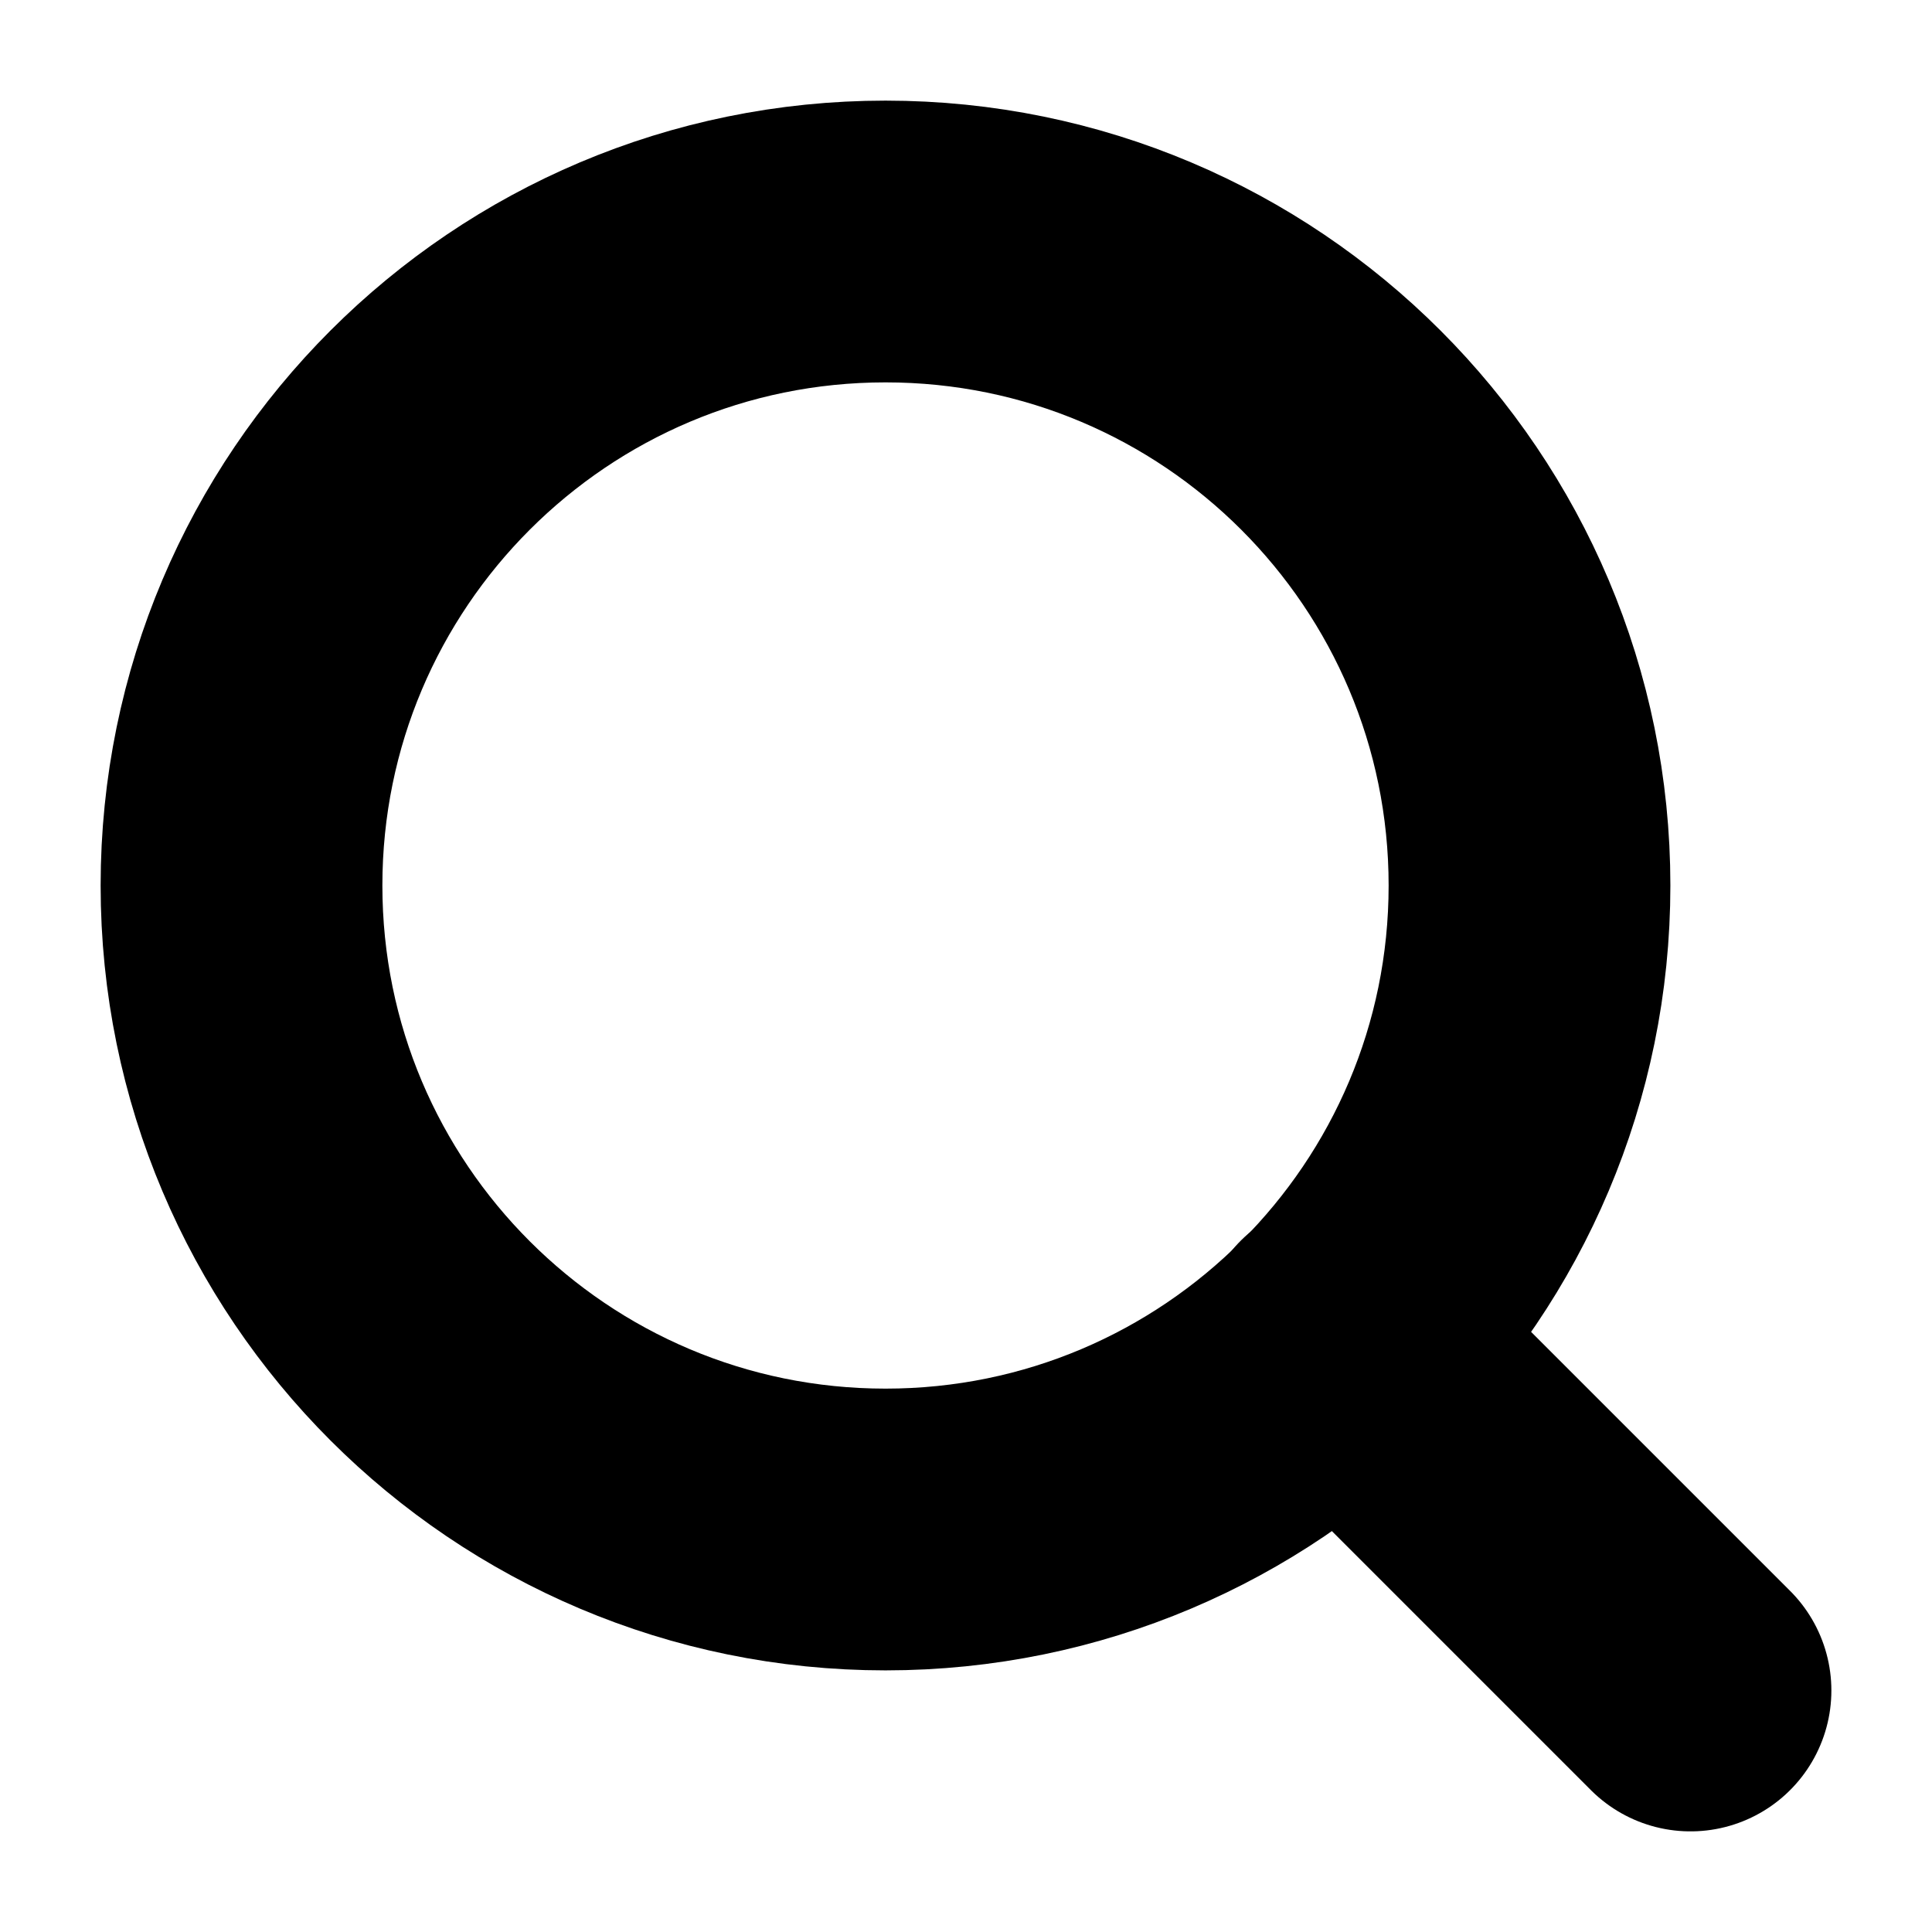
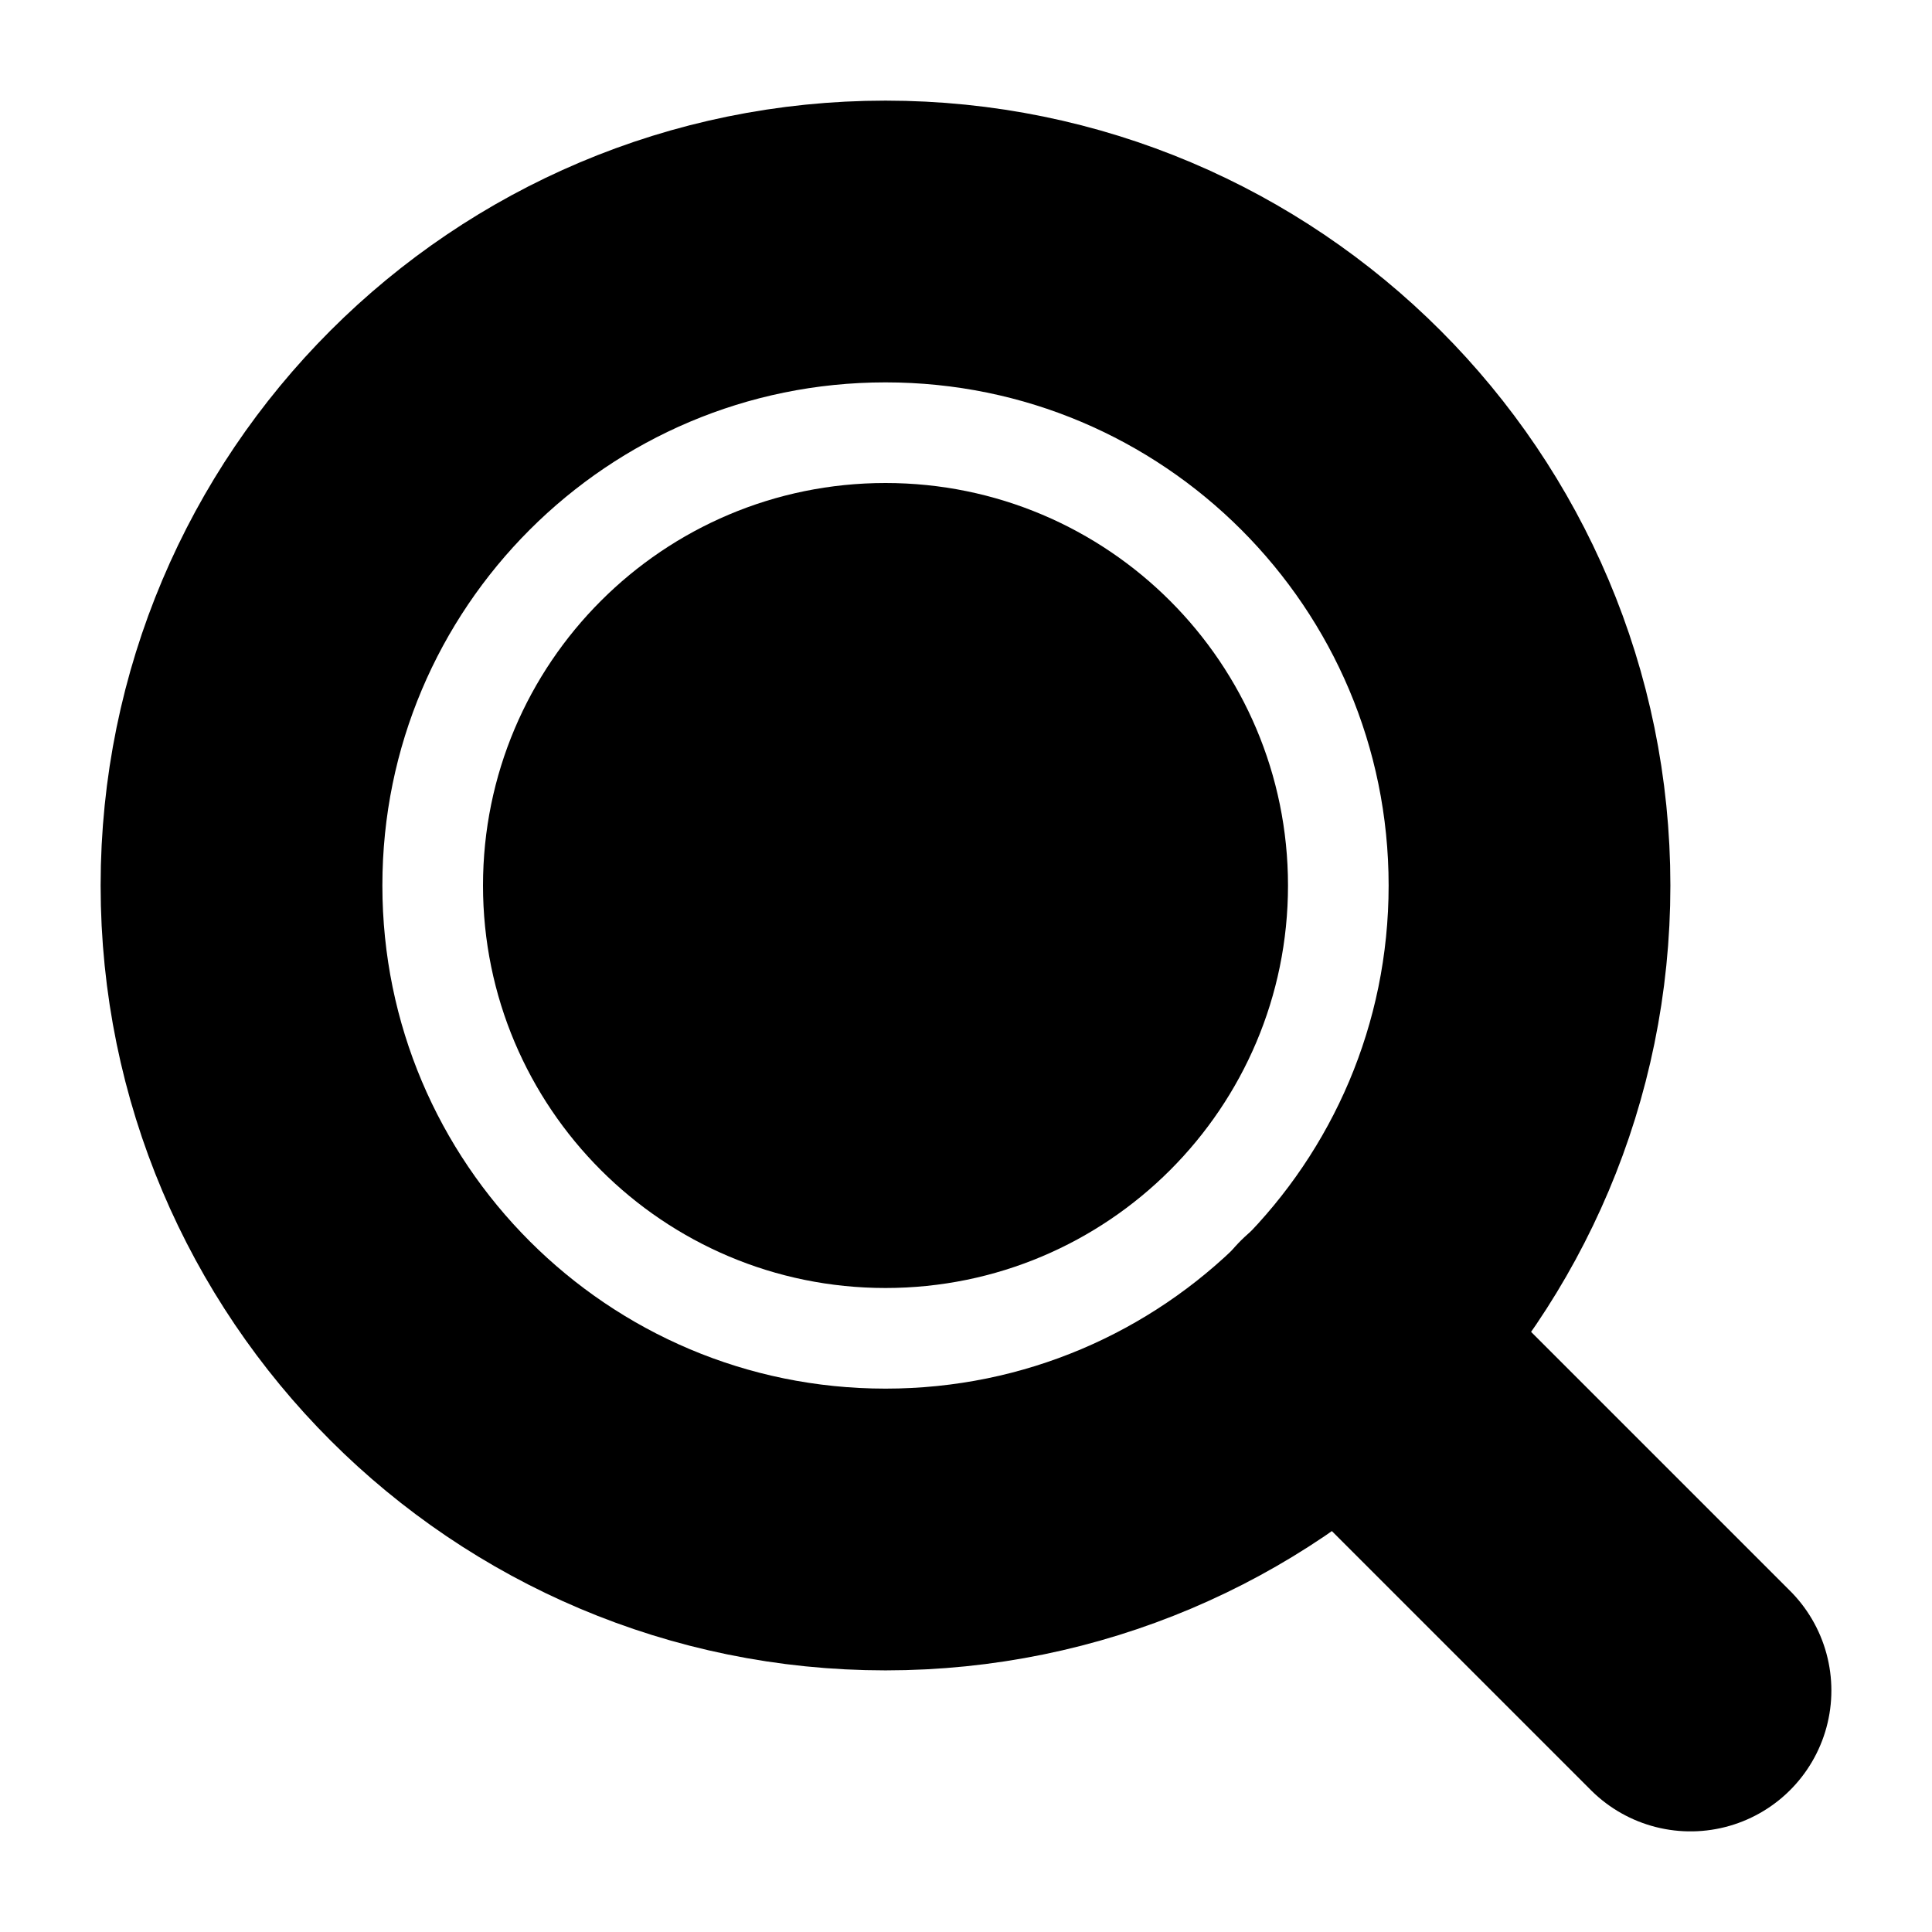
<svg width="24" height="24" viewBox="0 0 24 24" fill="none" stroke="currentColor" stroke-width="3.5" stroke-linecap="round" stroke-linejoin="round">
  <circle cx="11" cy="11" r="8" />
  <line x1="21" y1="21" x2="16.65" y2="16.65" />
+   <circle cx="11" cy="11" r="5" fill="currentColor" stroke="none" />
</svg>
